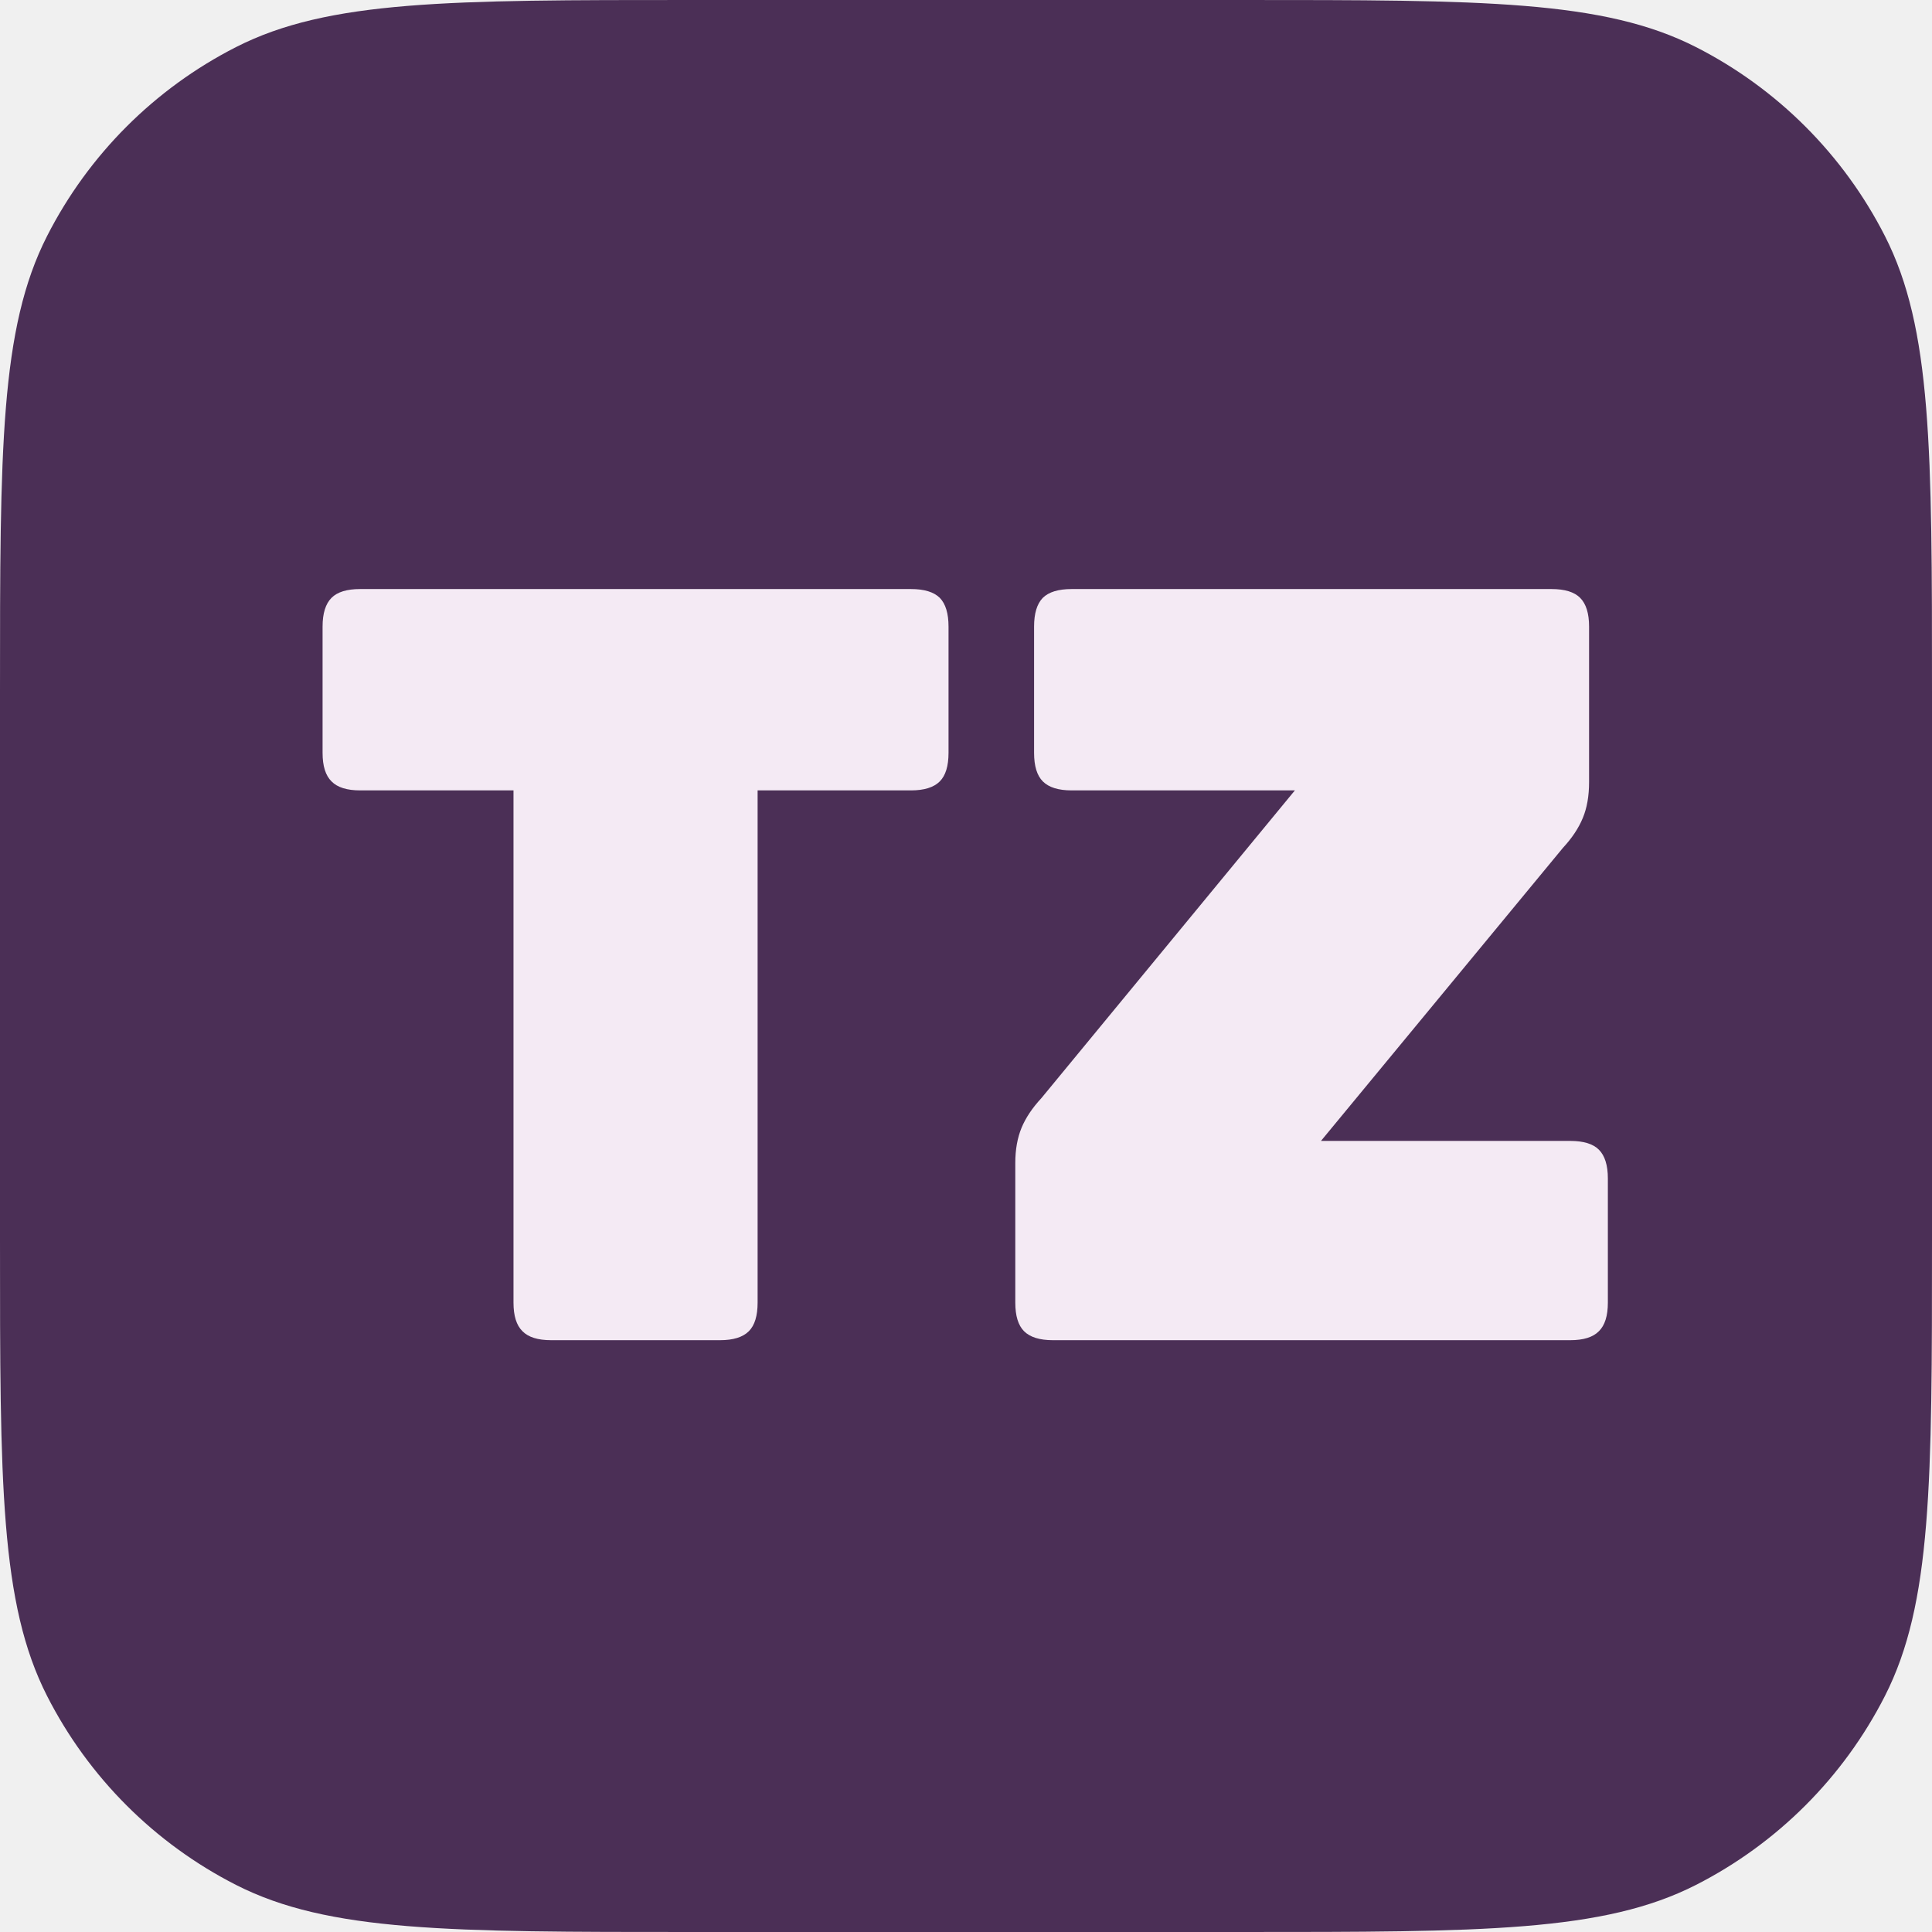
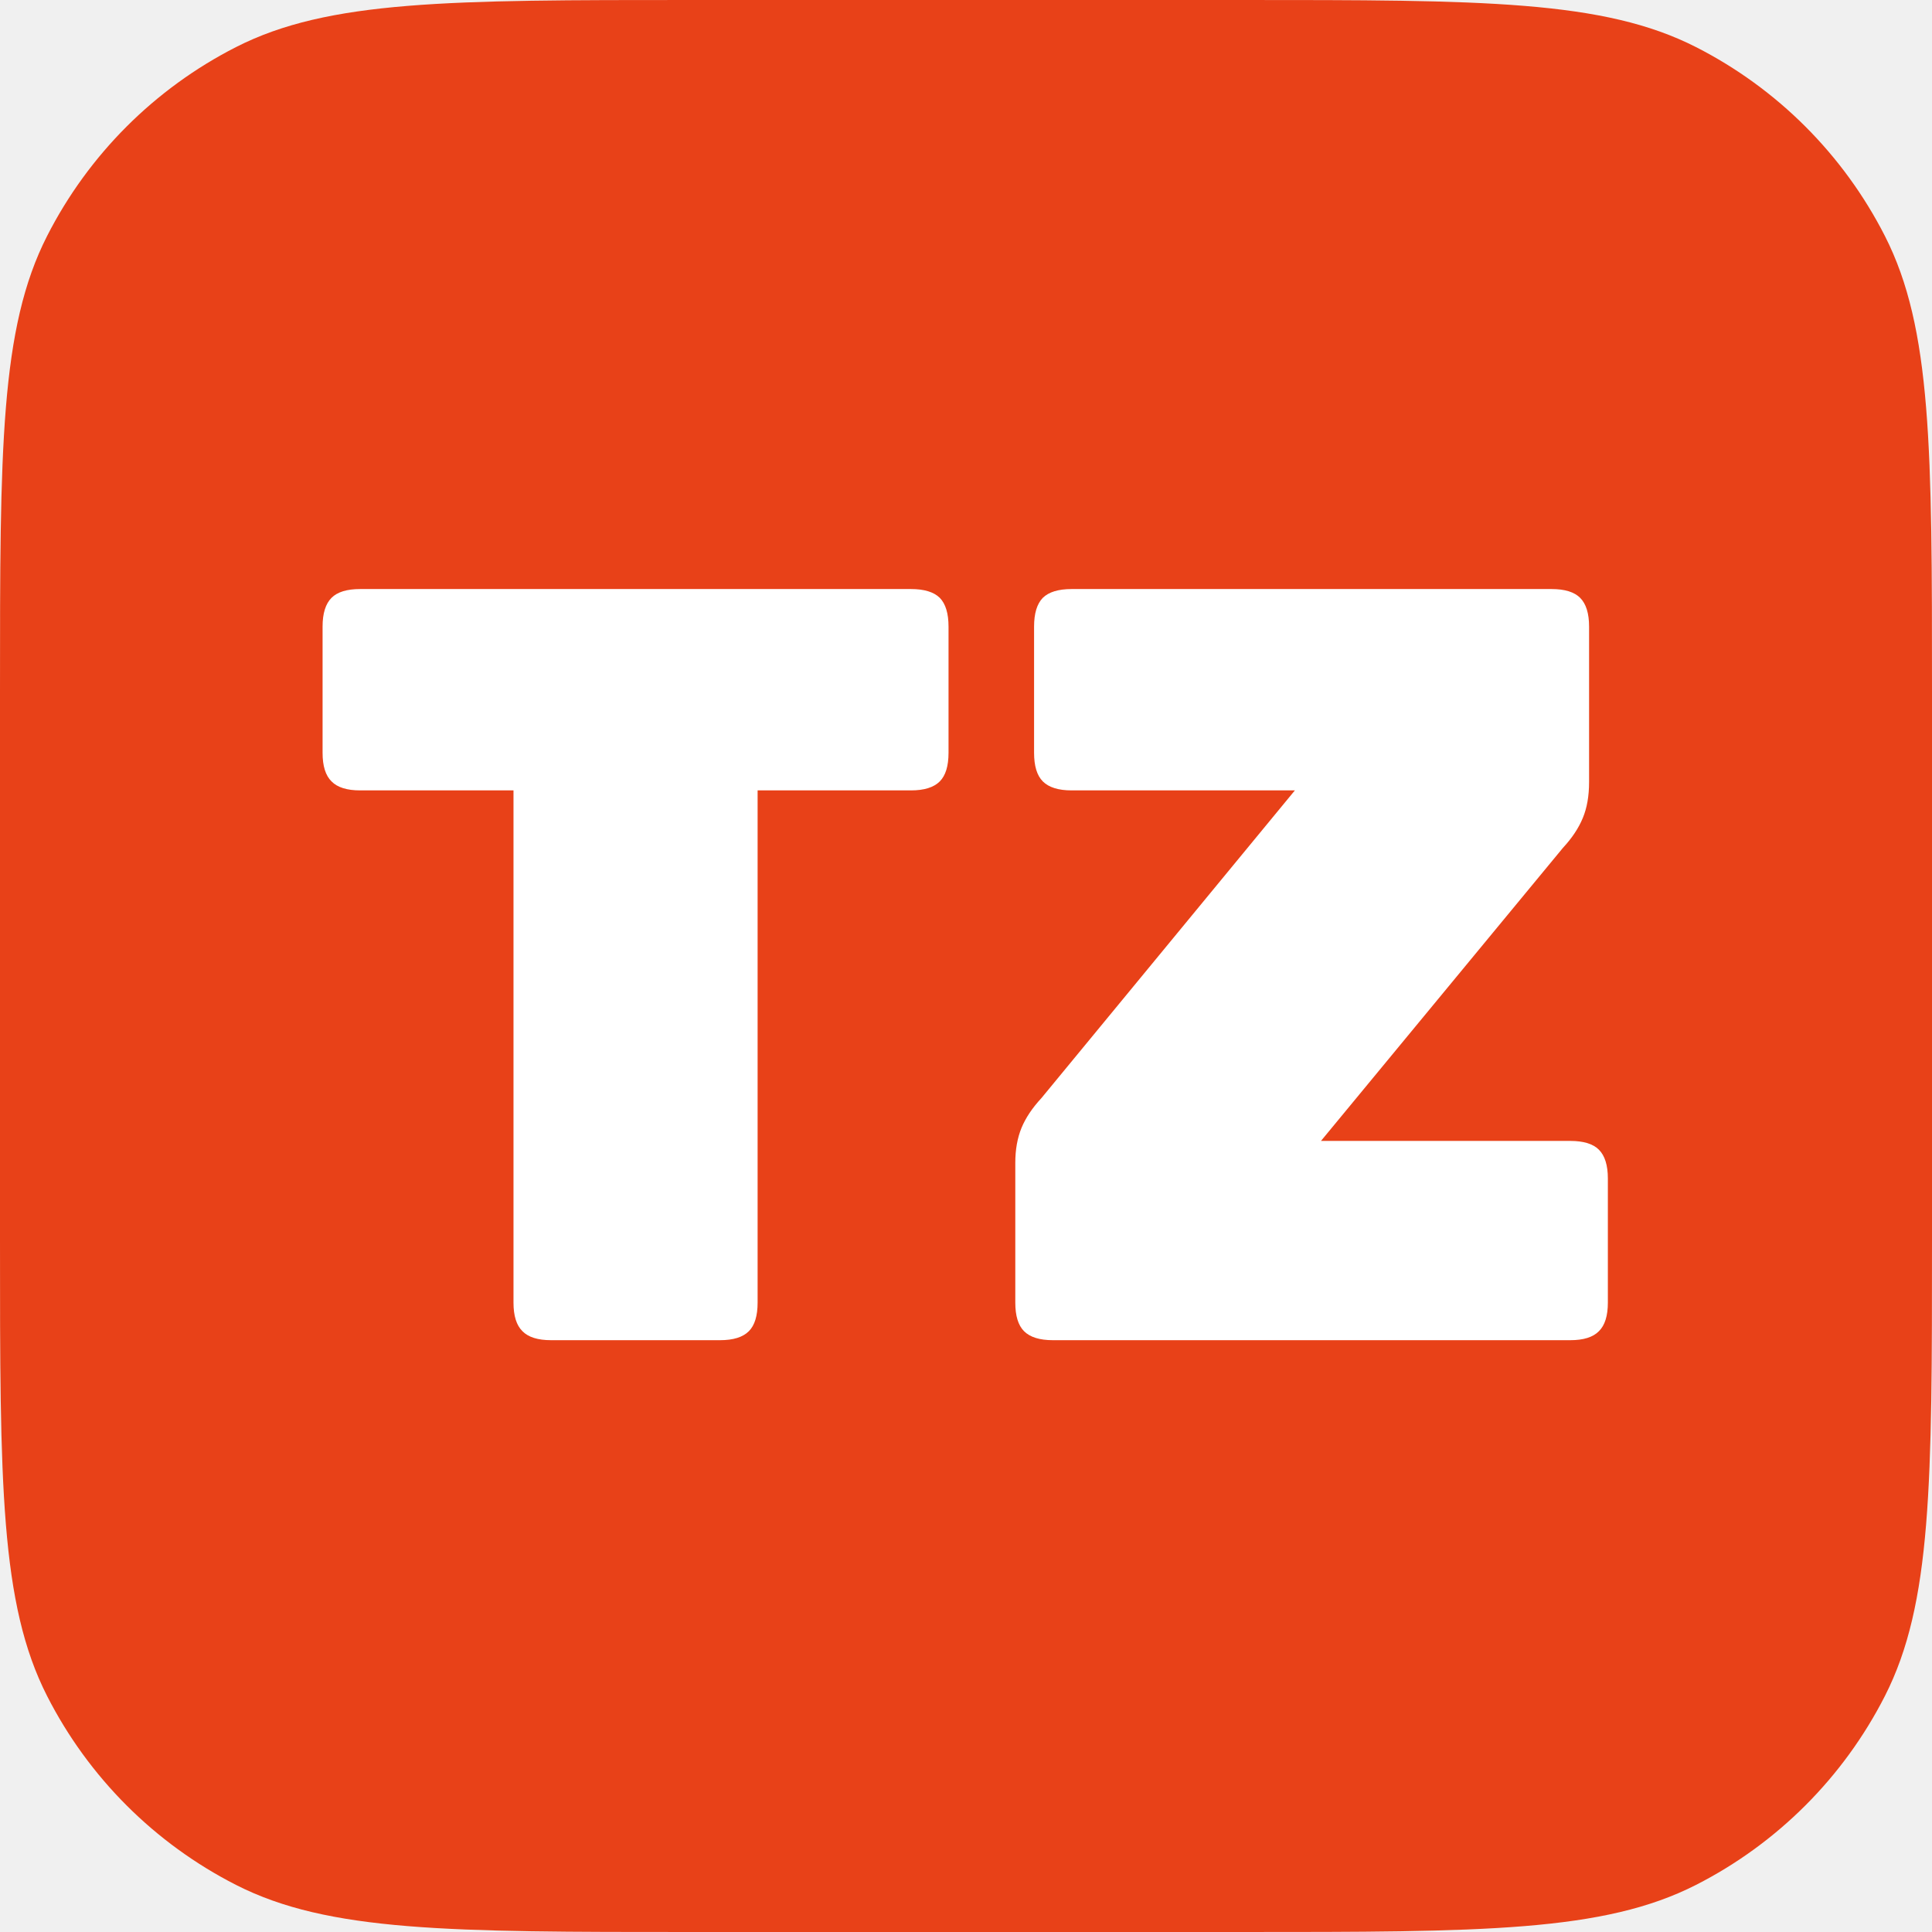
<svg xmlns="http://www.w3.org/2000/svg" fill="none" viewBox="0 0 1024 1024">
  <g clip-path="url(#a)">
-     <path fill="#4B2F56" d="M657.49 0H366.51C238.22 0 174.074 0 125.074 24.967A229.07 229.07 0 0 0 24.967 125.074C0 174.074 0 238.22 0 366.51v290.98c0 128.29 0 192.436 24.967 241.436a229.07 229.07 0 0 0 100.107 100.107C174.074 1024 238.22 1024 366.51 1024h290.98c128.29 0 192.436 0 241.436-24.967a229.08 229.08 0 0 0 100.107-100.107C1024 849.926 1024 785.78 1024 657.49V366.51c0-128.29 0-192.436-24.967-241.436A229.07 229.07 0 0 0 898.926 24.967C849.926 0 785.78 0 657.49 0" />
+     <path fill="#e84118" d="M657.49 0H366.51C238.22 0 174.074 0 125.074 24.967A229.07 229.07 0 0 0 24.967 125.074C0 174.074 0 238.22 0 366.51v290.98c0 128.29 0 192.436 24.967 241.436a229.07 229.07 0 0 0 100.107 100.107C174.074 1024 238.22 1024 366.51 1024h290.98c128.29 0 192.436 0 241.436-24.967a229.08 229.08 0 0 0 100.107-100.107C1024 849.926 1024 785.78 1024 657.49V366.51c0-128.29 0-192.436-24.967-241.436A229.07 229.07 0 0 0 898.926 24.967C849.926 0 785.78 0 657.49 0" />
    <g clip-path="url(#b)">
      <g clip-path="url(#c)">
        <g clip-path="url(#d)">
          <g clip-path="url(#e)">
            <g clip-path="url(#f)">
              <g clip-path="url(#g)">
                <g clip-path="url(#h)">
-                   <path fill="#F4EAF4" d="M381.644 710.326h-89.577q-10.506 0-15.15-4.755-4.756-4.644-4.756-15.151V418.925h-81.283q-10.506 0-15.15-4.756-4.756-4.644-4.756-15.15v-66.907q0-10.506 4.756-15.261 4.644-4.645 15.15-4.645h291.955q10.506 0 15.261 4.645 4.645 4.755 4.645 15.261v66.907q0 10.506-4.645 15.15-4.755 4.755-15.261 4.756H401.55V690.42q0 10.506-4.644 15.151-4.756 4.755-15.262 4.755m450.65 0h-274.26q-10.506 0-15.262-4.755-4.644-4.644-4.644-15.151v-74.094q0-10.506 3.317-18.579 3.318-7.962 10.506-15.704l134.366-163.118h-118.33q-10.506 0-15.262-4.756-4.644-4.644-4.644-15.15v-66.907q0-10.506 4.644-15.261 4.756-4.645 15.262-4.645h254.354q10.506 0 15.151 4.645 4.755 4.755 4.755 15.261v82.389q0 11.06-3.317 19.021-3.318 8.073-10.506 15.815L700.14 604.714h132.154q10.506 0 15.151 4.645 4.755 4.755 4.755 15.261v65.8q0 10.506-4.755 15.151-4.645 4.755-15.151 4.755" />
+                   <path fill="#FFFFFF" d="M381.644 710.326h-89.577q-10.506 0-15.15-4.755-4.756-4.644-4.756-15.151V418.925h-81.283q-10.506 0-15.15-4.756-4.756-4.644-4.756-15.15v-66.907q0-10.506 4.756-15.261 4.644-4.645 15.15-4.645h291.955q10.506 0 15.261 4.645 4.645 4.755 4.645 15.261v66.907q0 10.506-4.645 15.15-4.755 4.755-15.261 4.756H401.55V690.42q0 10.506-4.644 15.151-4.756 4.755-15.262 4.755m450.65 0h-274.26q-10.506 0-15.262-4.755-4.644-4.644-4.644-15.151v-74.094q0-10.506 3.317-18.579 3.318-7.962 10.506-15.704l134.366-163.118h-118.33q-10.506 0-15.262-4.756-4.644-4.644-4.644-15.15v-66.907q0-10.506 4.644-15.261 4.756-4.645 15.262-4.645h254.354q10.506 0 15.151 4.645 4.755 4.755 4.755 15.261v82.389q0 11.06-3.317 19.021-3.318 8.073-10.506 15.815L700.14 604.714h132.154q10.506 0 15.151 4.645 4.755 4.755 4.755 15.261v65.8q0 10.506-4.755 15.151-4.645 4.755-15.151 4.755" />
                </g>
              </g>
            </g>
          </g>
        </g>
      </g>
    </g>
  </g>
  <defs>
    <clipPath id="a">
      <path d="M0 0h1024v1024H0z" />
    </clipPath>
    <clipPath id="b">
      <path d="M170.253 311.473H852.92v399.588H170.253z" />
    </clipPath>
    <clipPath id="c">
      <path d="M170.972 312.206H852.2v398.12H170.972z" />
    </clipPath>
    <clipPath id="d">
      <path d="M170.972 312.206H852.2v398.12H170.972z" />
    </clipPath>
    <clipPath id="e">
      <path d="M170.972 312.206H852.2v398.12H170.972z" />
    </clipPath>
    <clipPath id="f">
      <path d="M170.972 312.206H852.2v398.12H170.972z" />
    </clipPath>
    <clipPath id="g">
      <path d="M170.972 312.206H852.2v398.12H170.972z" />
    </clipPath>
    <clipPath id="h">
      <path d="M170.972 312.206H852.2v398.12H170.972z" />
    </clipPath>
  </defs>
</svg>
